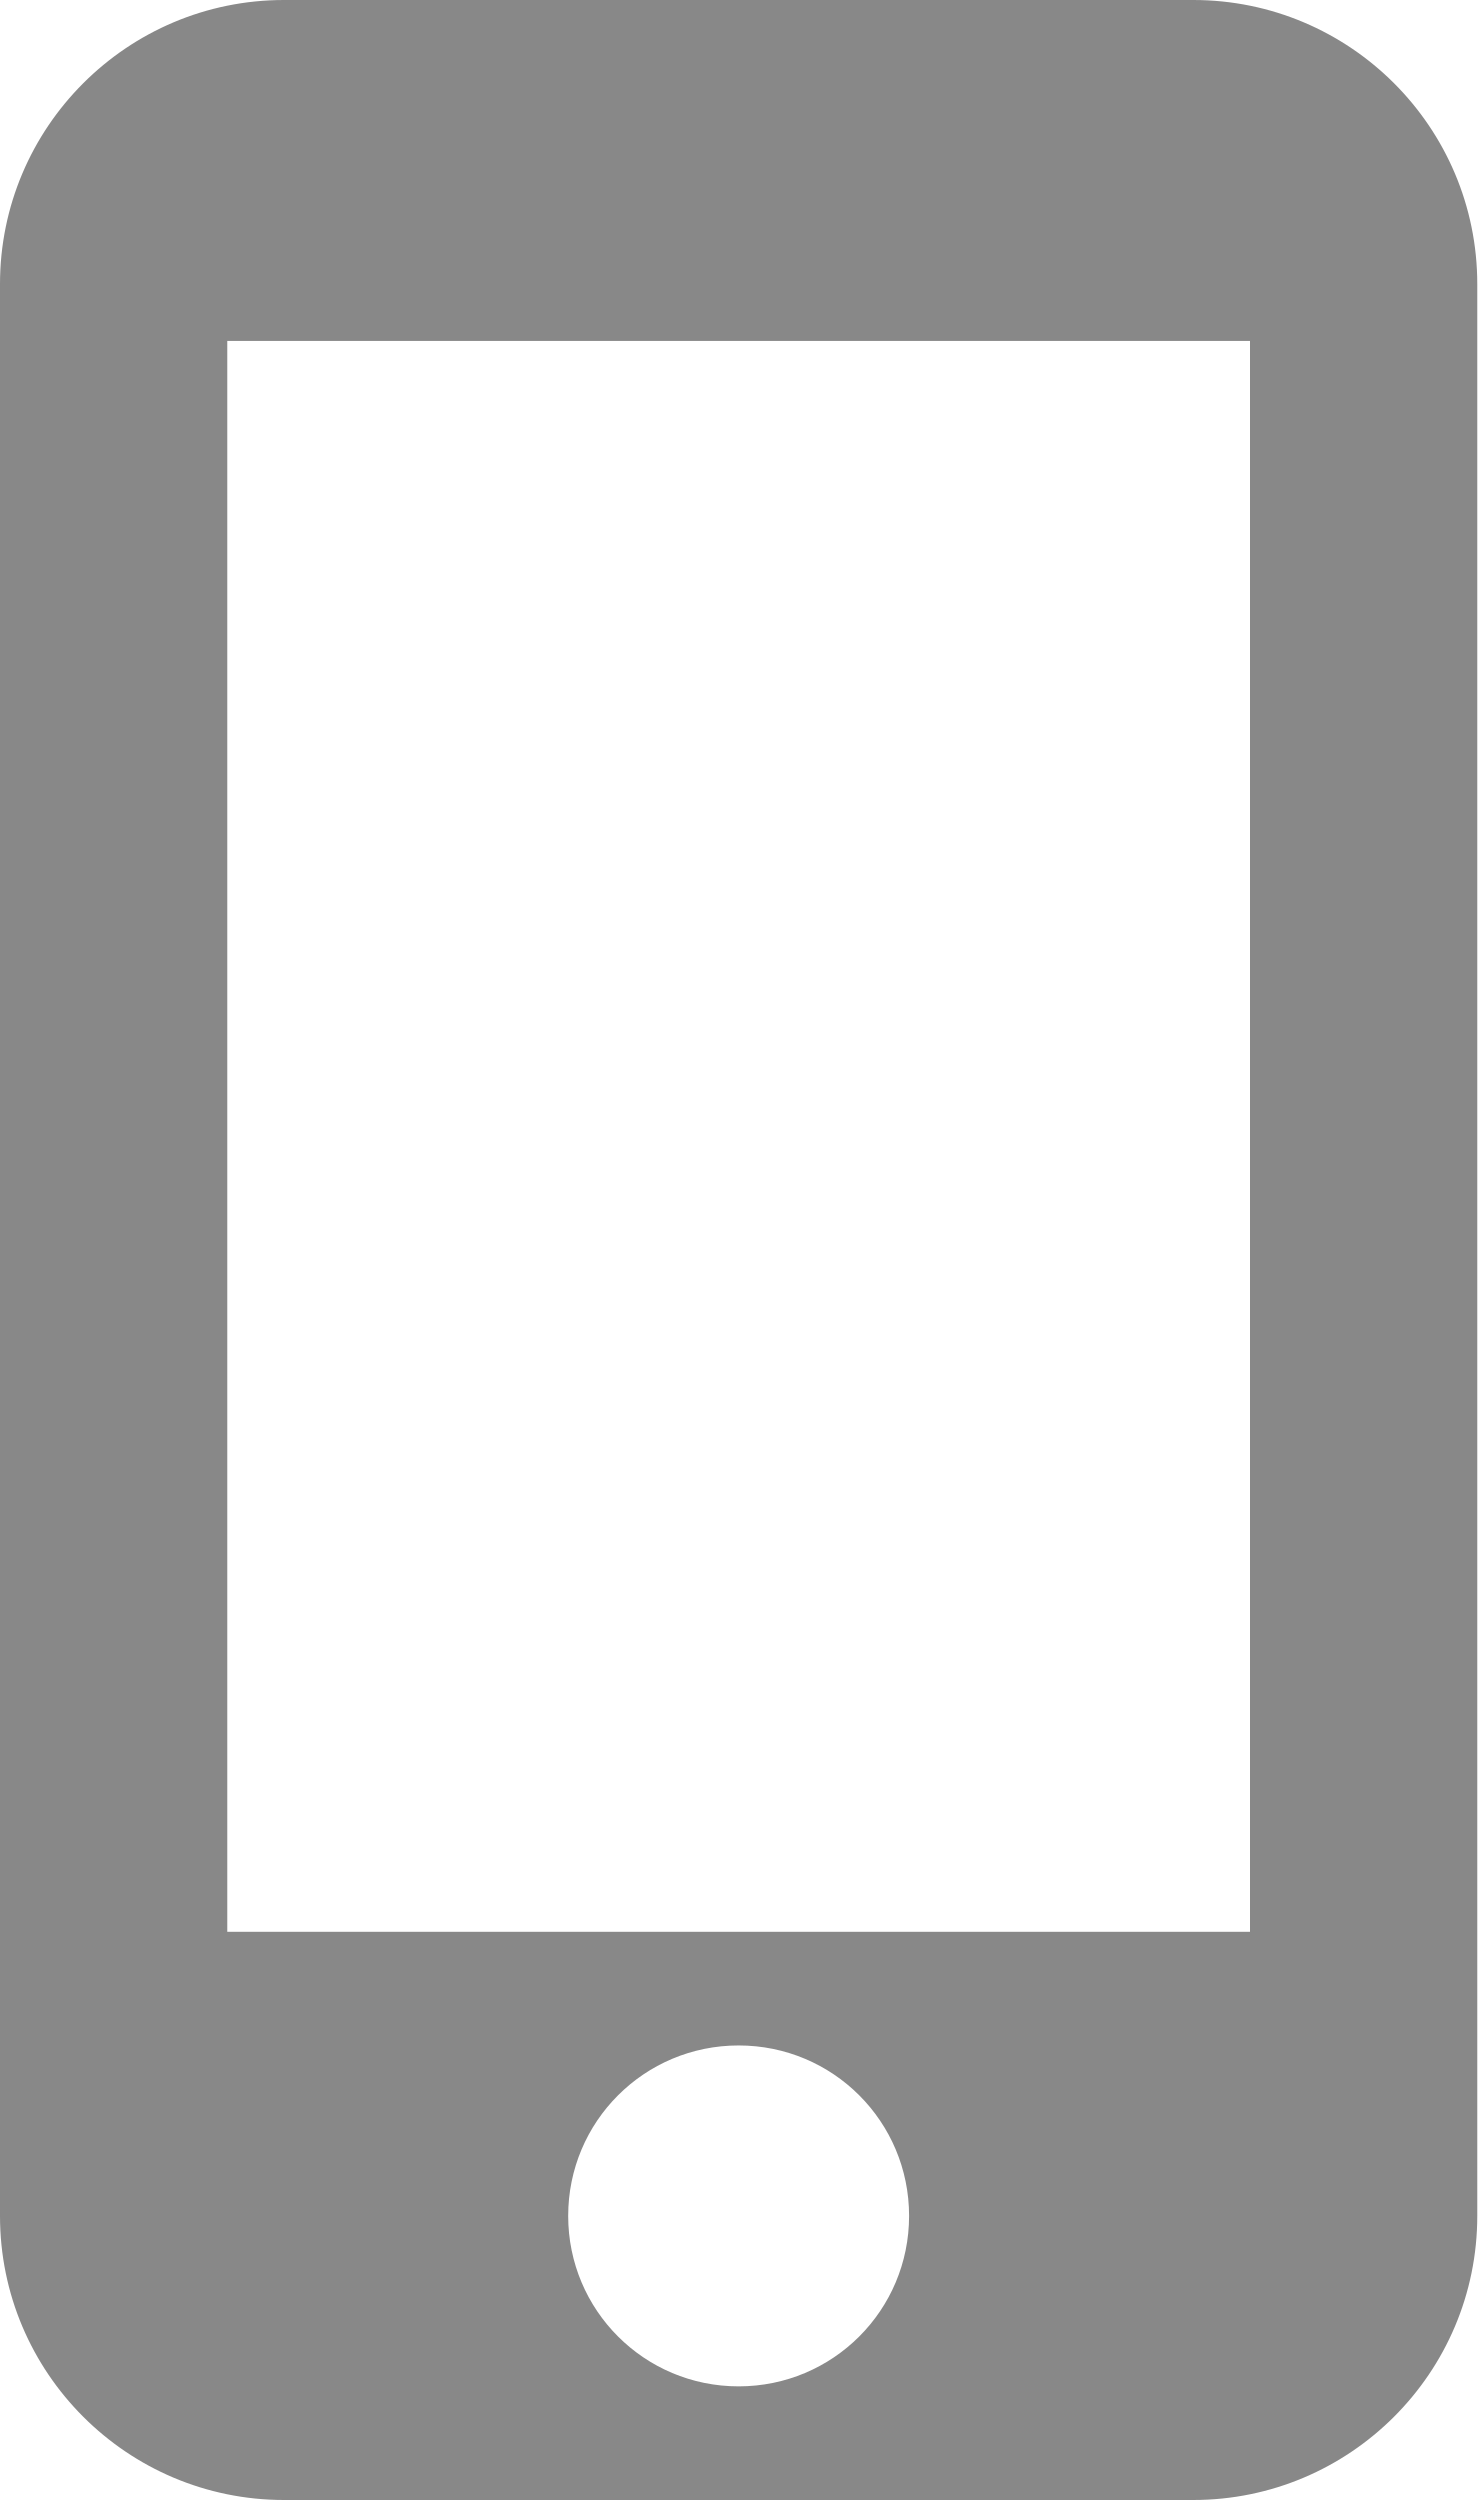
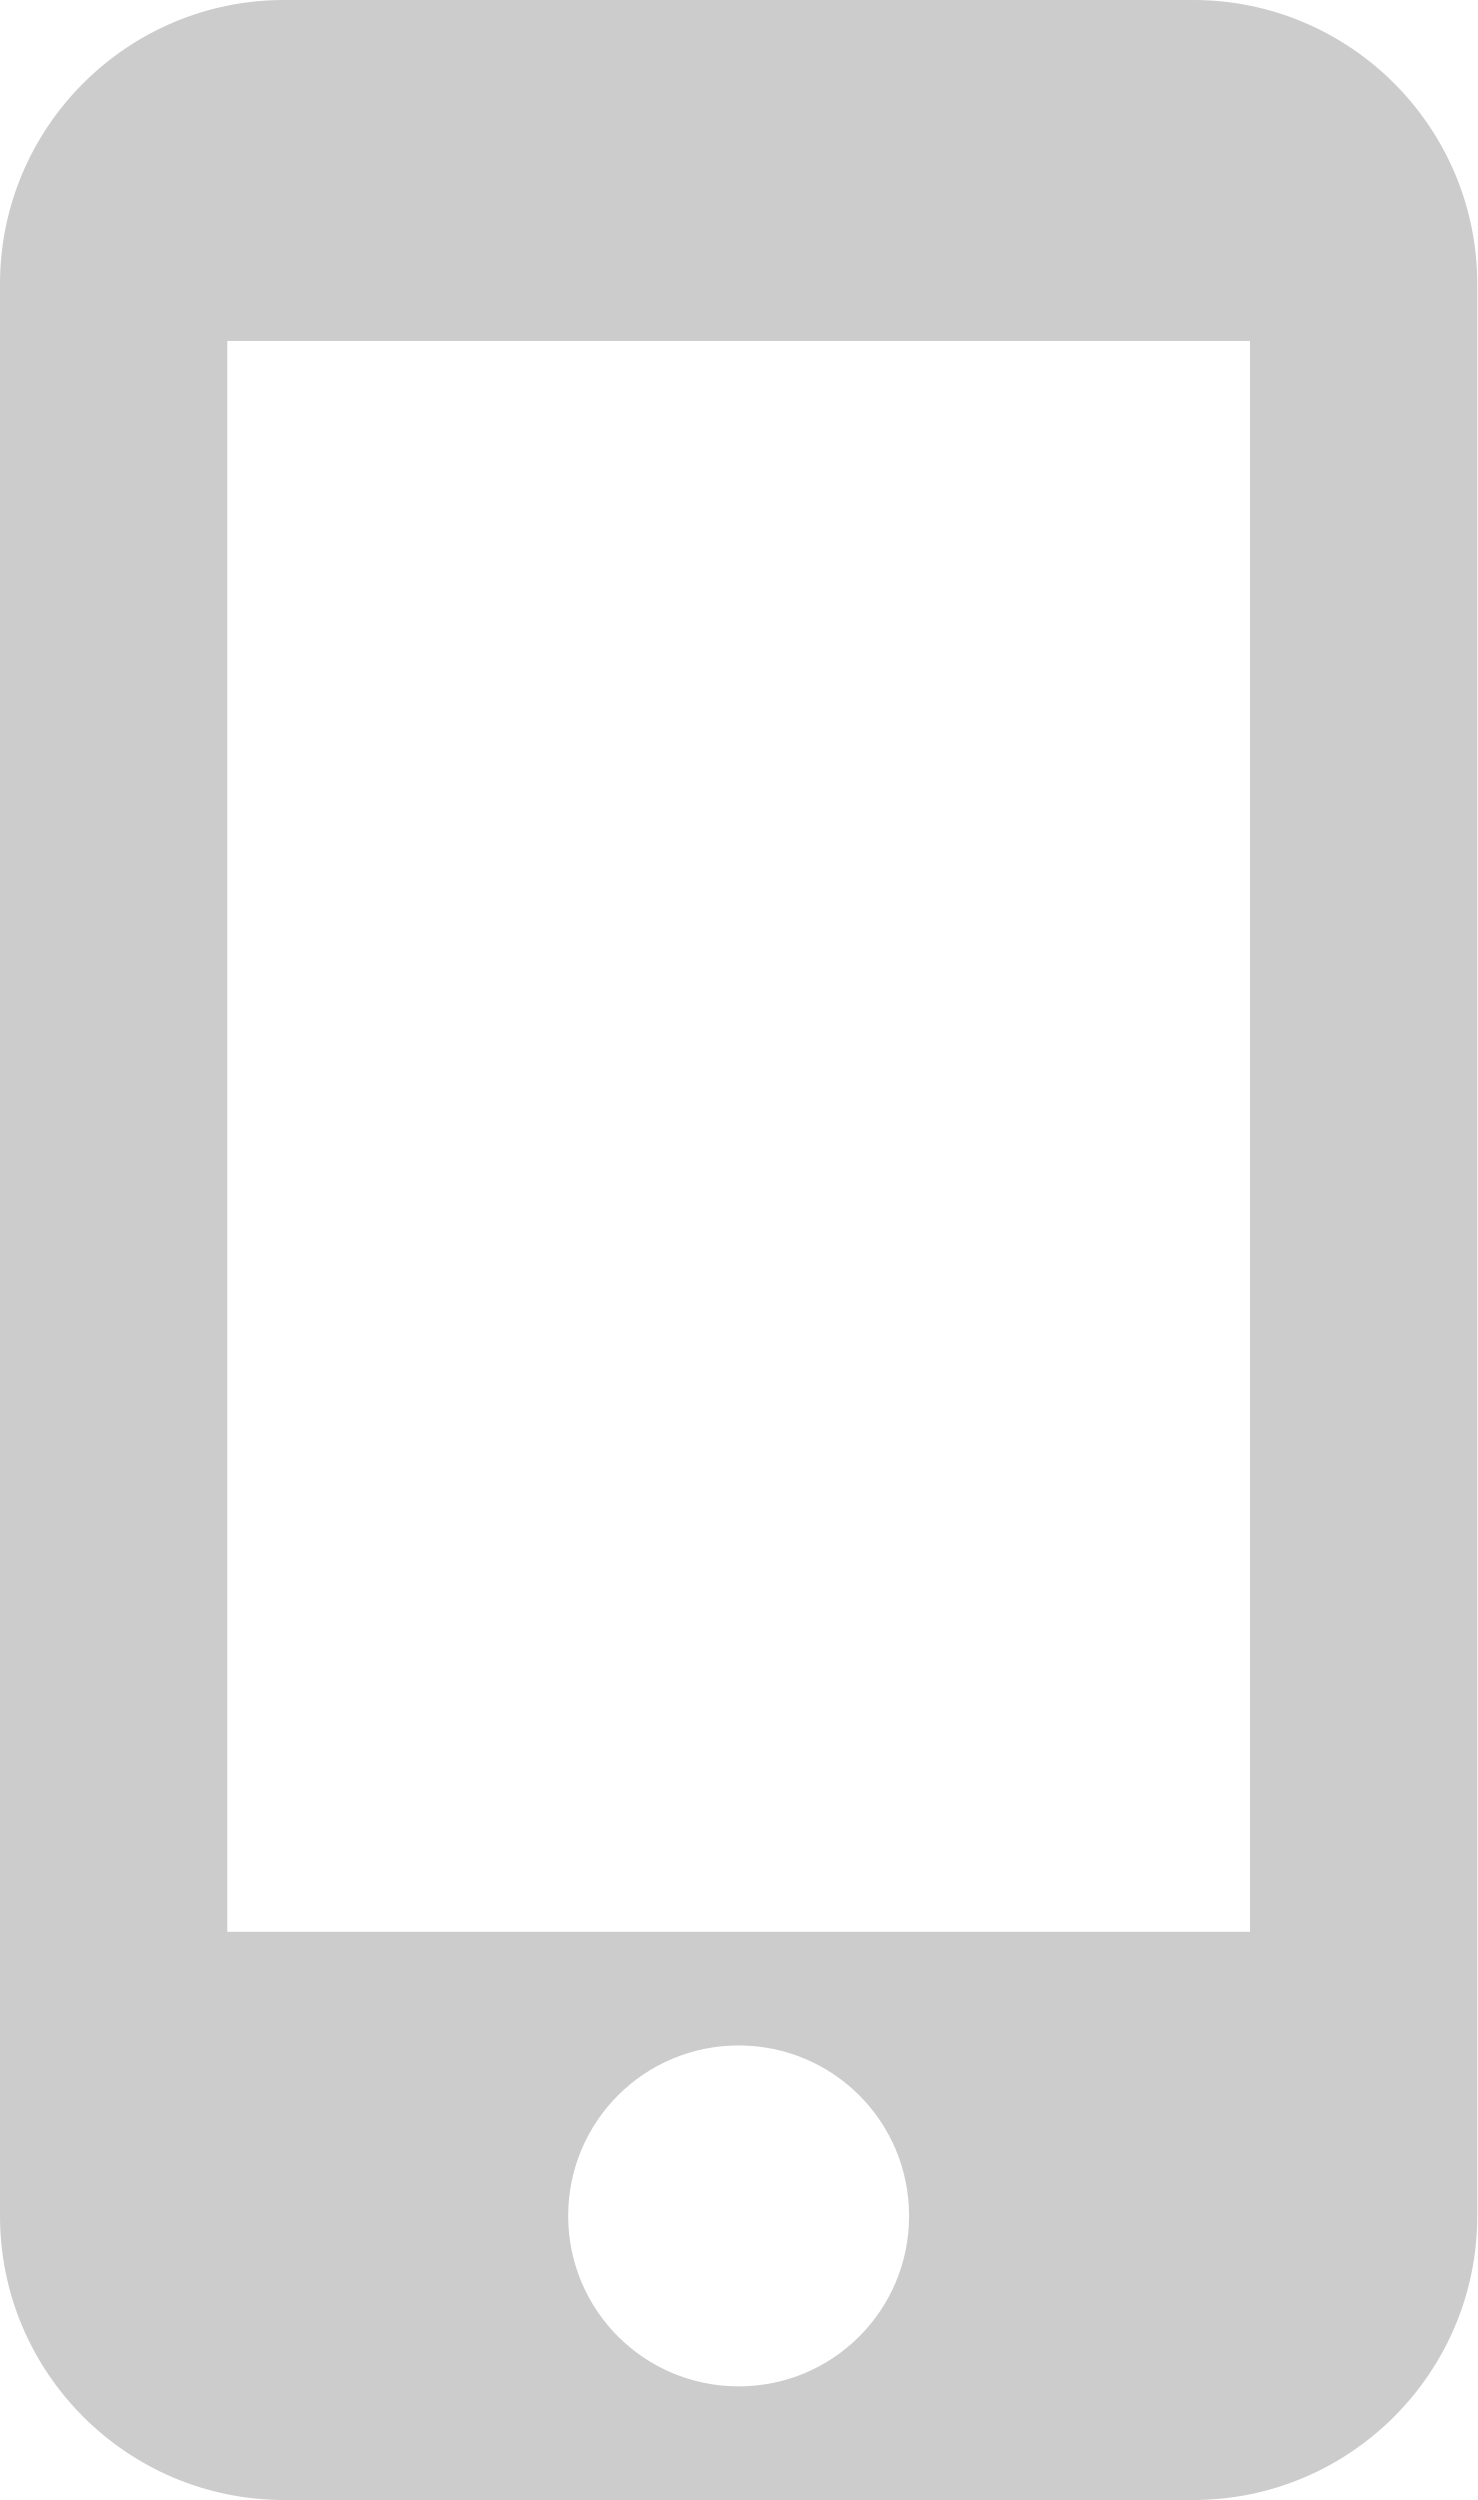
<svg xmlns="http://www.w3.org/2000/svg" width="13px" height="22px" viewBox="0 0 13 22" version="1.1">
  <g id="Icons" stroke="none" stroke-width="1" fill="none" fill-rule="evenodd">
    <g id="Outlined" transform="translate(-717, -2503)">
      <g id="Hardware" transform="translate(100, 2404)">
        <g id="Outlined-/-Hardware-/-phone_iphone" transform="translate(612, 98)">
          <g>
            <polygon id="Path" points="0 0 24 0 24 24 0 24" />
-             <path d="M15.5,1 L7.5,1 C6.12,1 5,2.12 5,3.5 L5,20.5 C5,21.88 6.12,23 7.5,23 L15.5,23 C16.88,23 18,21.88 18,20.5 L18,3.5 C18,2.12 16.88,1 15.5,1 Z M11.5,22 C10.67,22 10,21.33 10,20.5 C10,19.67 10.67,19 11.5,19 C12.33,19 13,19.67 13,20.5 C13,21.33 12.33,22 11.5,22 Z M16,18 L7,18 L7,4 L16,4 L16,18 Z" id="🔹-Icon-Color" fill="#888888" />
+             <path d="M15.5,1 L7.5,1 C6.12,1 5,2.12 5,3.5 L5,20.5 C5,21.88 6.12,23 7.5,23 L15.5,23 C16.88,23 18,21.88 18,20.5 L18,3.5 C18,2.12 16.88,1 15.5,1 Z M11.5,22 C10.67,22 10,21.33 10,20.5 C10,19.67 10.67,19 11.5,19 C12.33,19 13,19.67 13,20.5 C13,21.33 12.33,22 11.5,22 Z M16,18 L7,18 L7,4 L16,4 L16,18 Z" id="🔹-Icon-Color" fill="#CCCCCC" />
          </g>
        </g>
      </g>
    </g>
  </g>
</svg>
